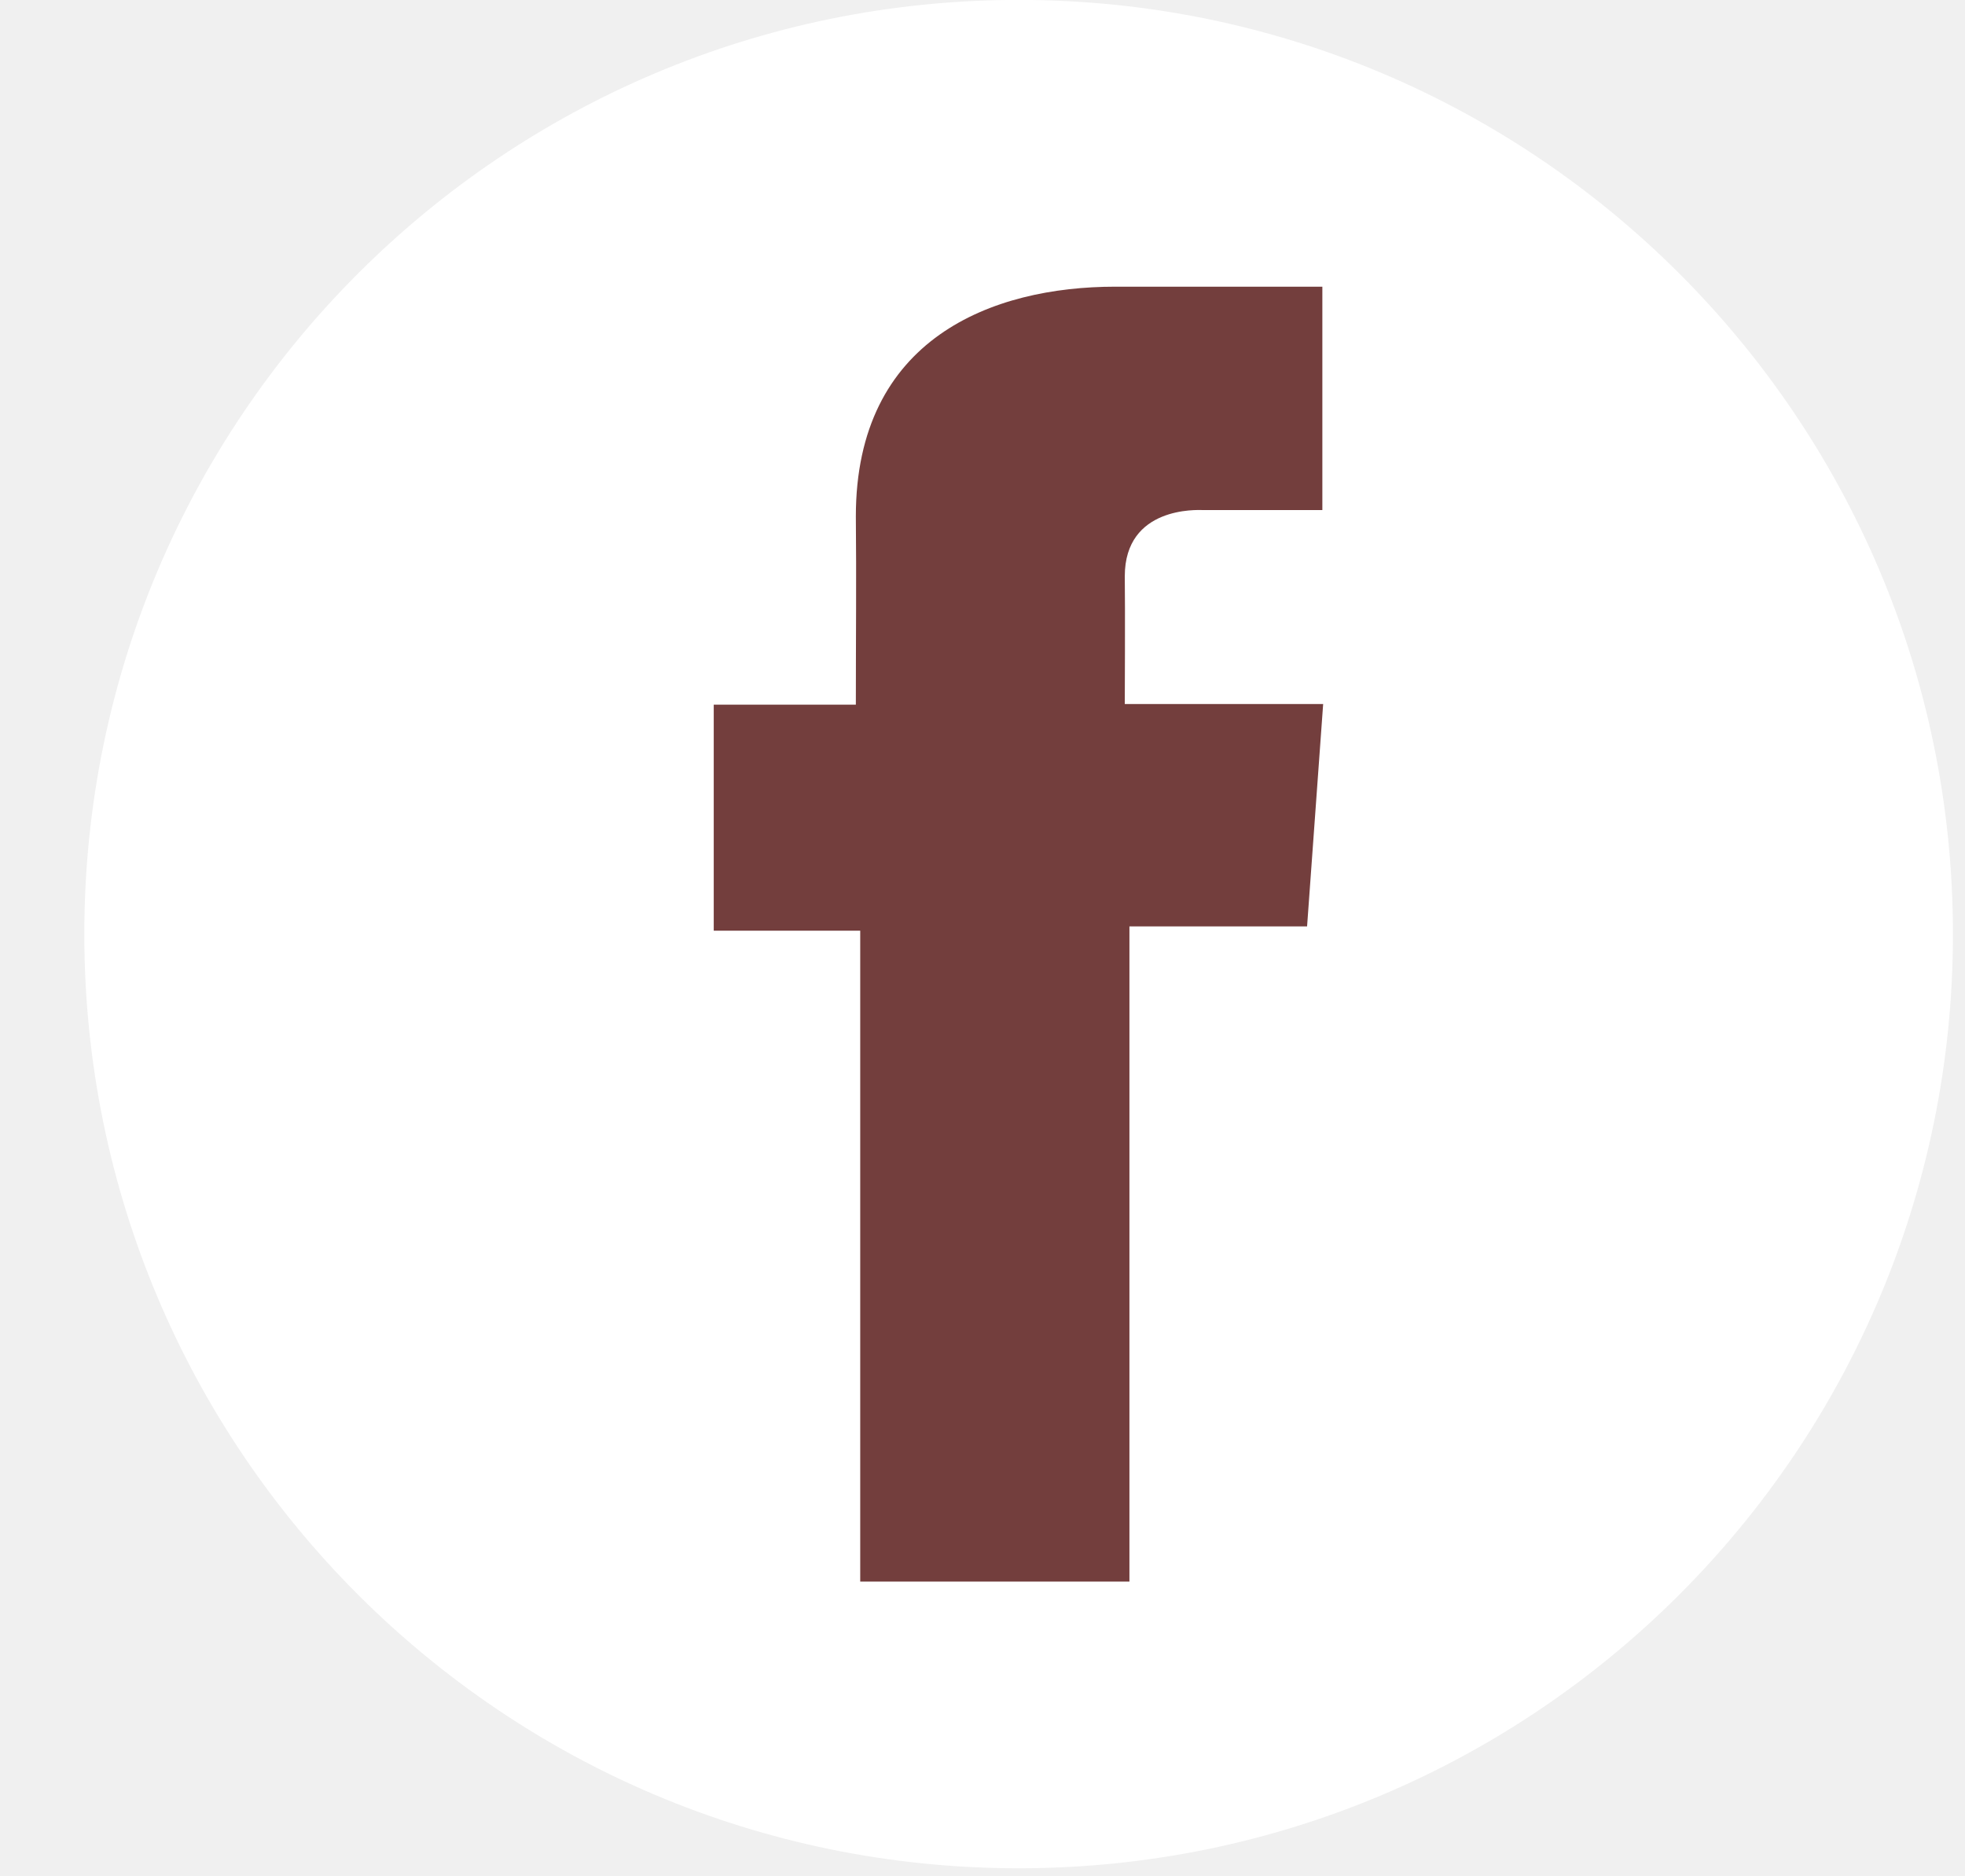
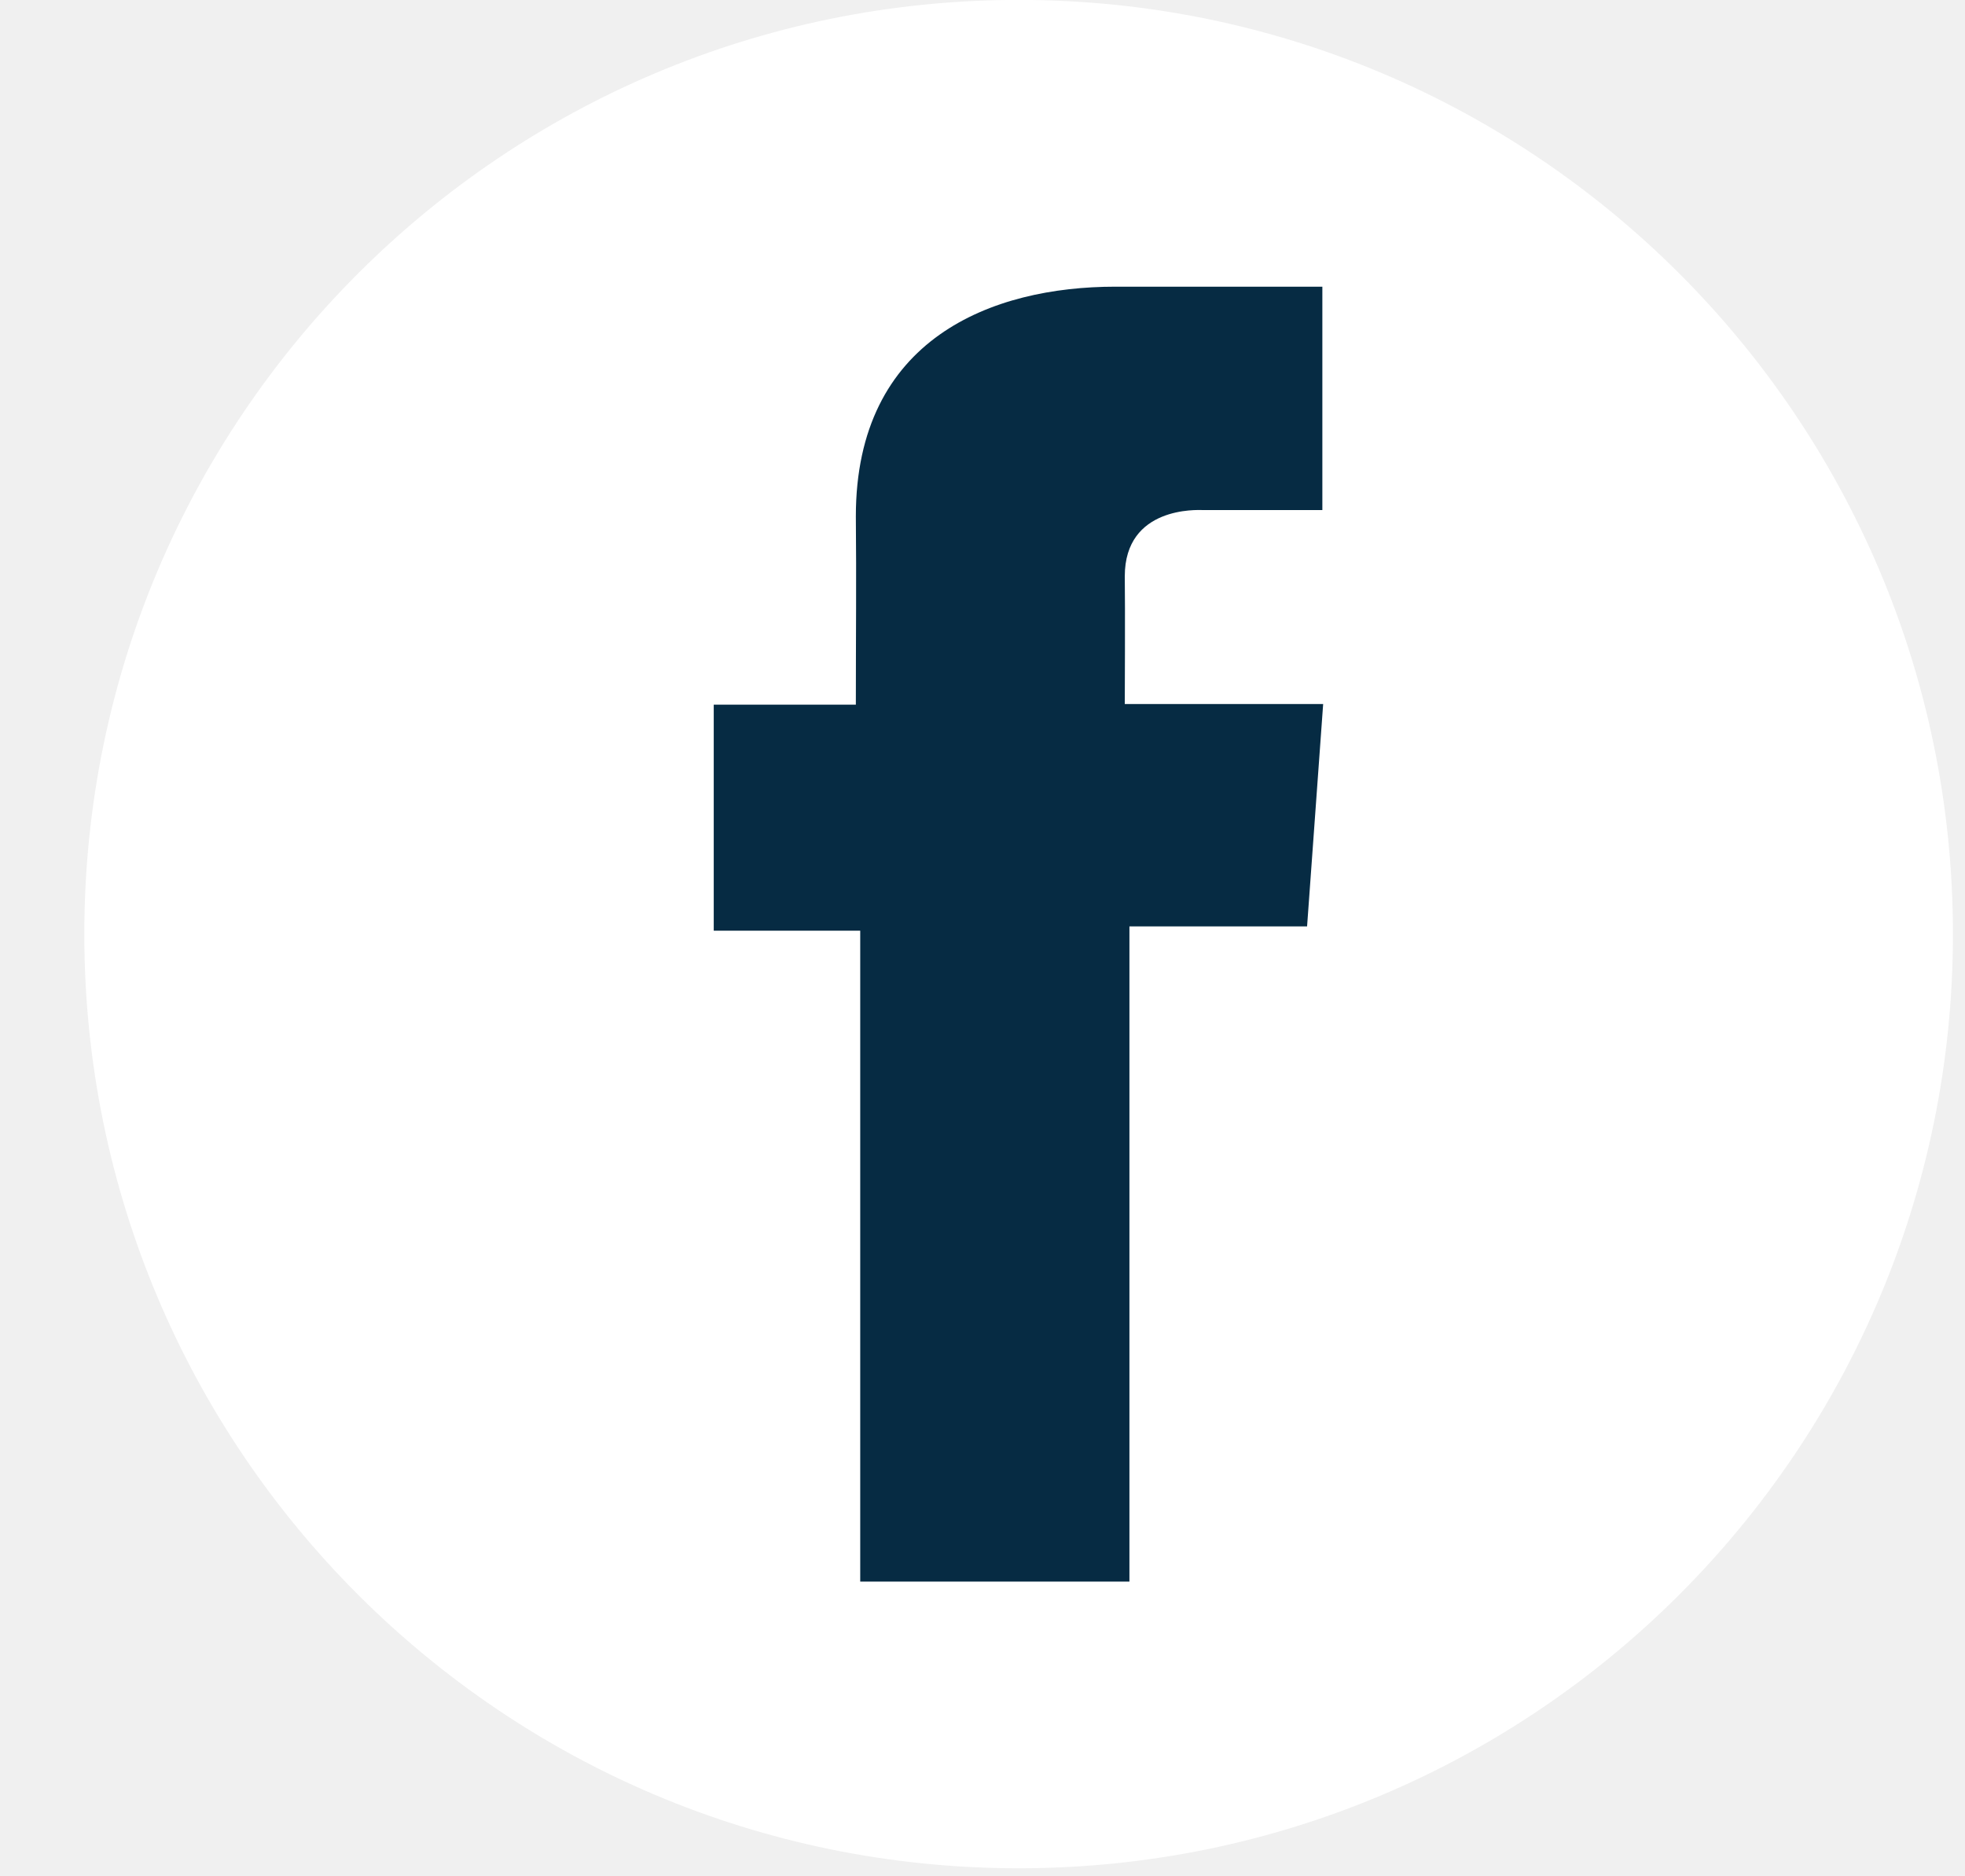
<svg xmlns="http://www.w3.org/2000/svg" width="22" height="21" viewBox="0 0 22 21" fill="none">
  <g clip-path="url(#clip0_15_384)">
    <path d="M11.405 20.919C17.182 20.919 21.865 16.236 21.865 10.459C21.865 4.682 17.182 -0.001 11.405 -0.001C5.628 -0.001 0.944 4.682 0.944 10.459C0.944 16.236 5.628 20.919 11.405 20.919Z" fill="white" />
-     <path d="M14.804 3.21H12.487C11.111 3.21 9.582 3.788 9.582 5.782C9.589 6.476 9.582 7.141 9.582 7.89H7.991V10.421H9.631V17.709H12.645V10.373H14.634L14.814 7.883H12.593C12.593 7.883 12.598 6.775 12.593 6.453C12.593 5.665 13.413 5.711 13.462 5.711C13.852 5.711 14.61 5.712 14.805 5.711V3.21H14.804Z" fill="#733e3d" />
+     <path d="M14.804 3.21H12.487C11.111 3.21 9.582 3.788 9.582 5.782C9.589 6.476 9.582 7.141 9.582 7.89H7.991V10.421H9.631V17.709H12.645V10.373H14.634L14.814 7.883H12.593C12.593 7.883 12.598 6.775 12.593 6.453C12.593 5.665 13.413 5.711 13.462 5.711C13.852 5.711 14.61 5.712 14.805 5.711V3.21H14.804Z" fill="#062b43" />
  </g>
  <defs>
    <clipPath id="clip0_15_384">
      <rect width="20.92" height="20.92" fill="black" transform="translate(0.944336)" />
    </clipPath>
  </defs>
</svg>
